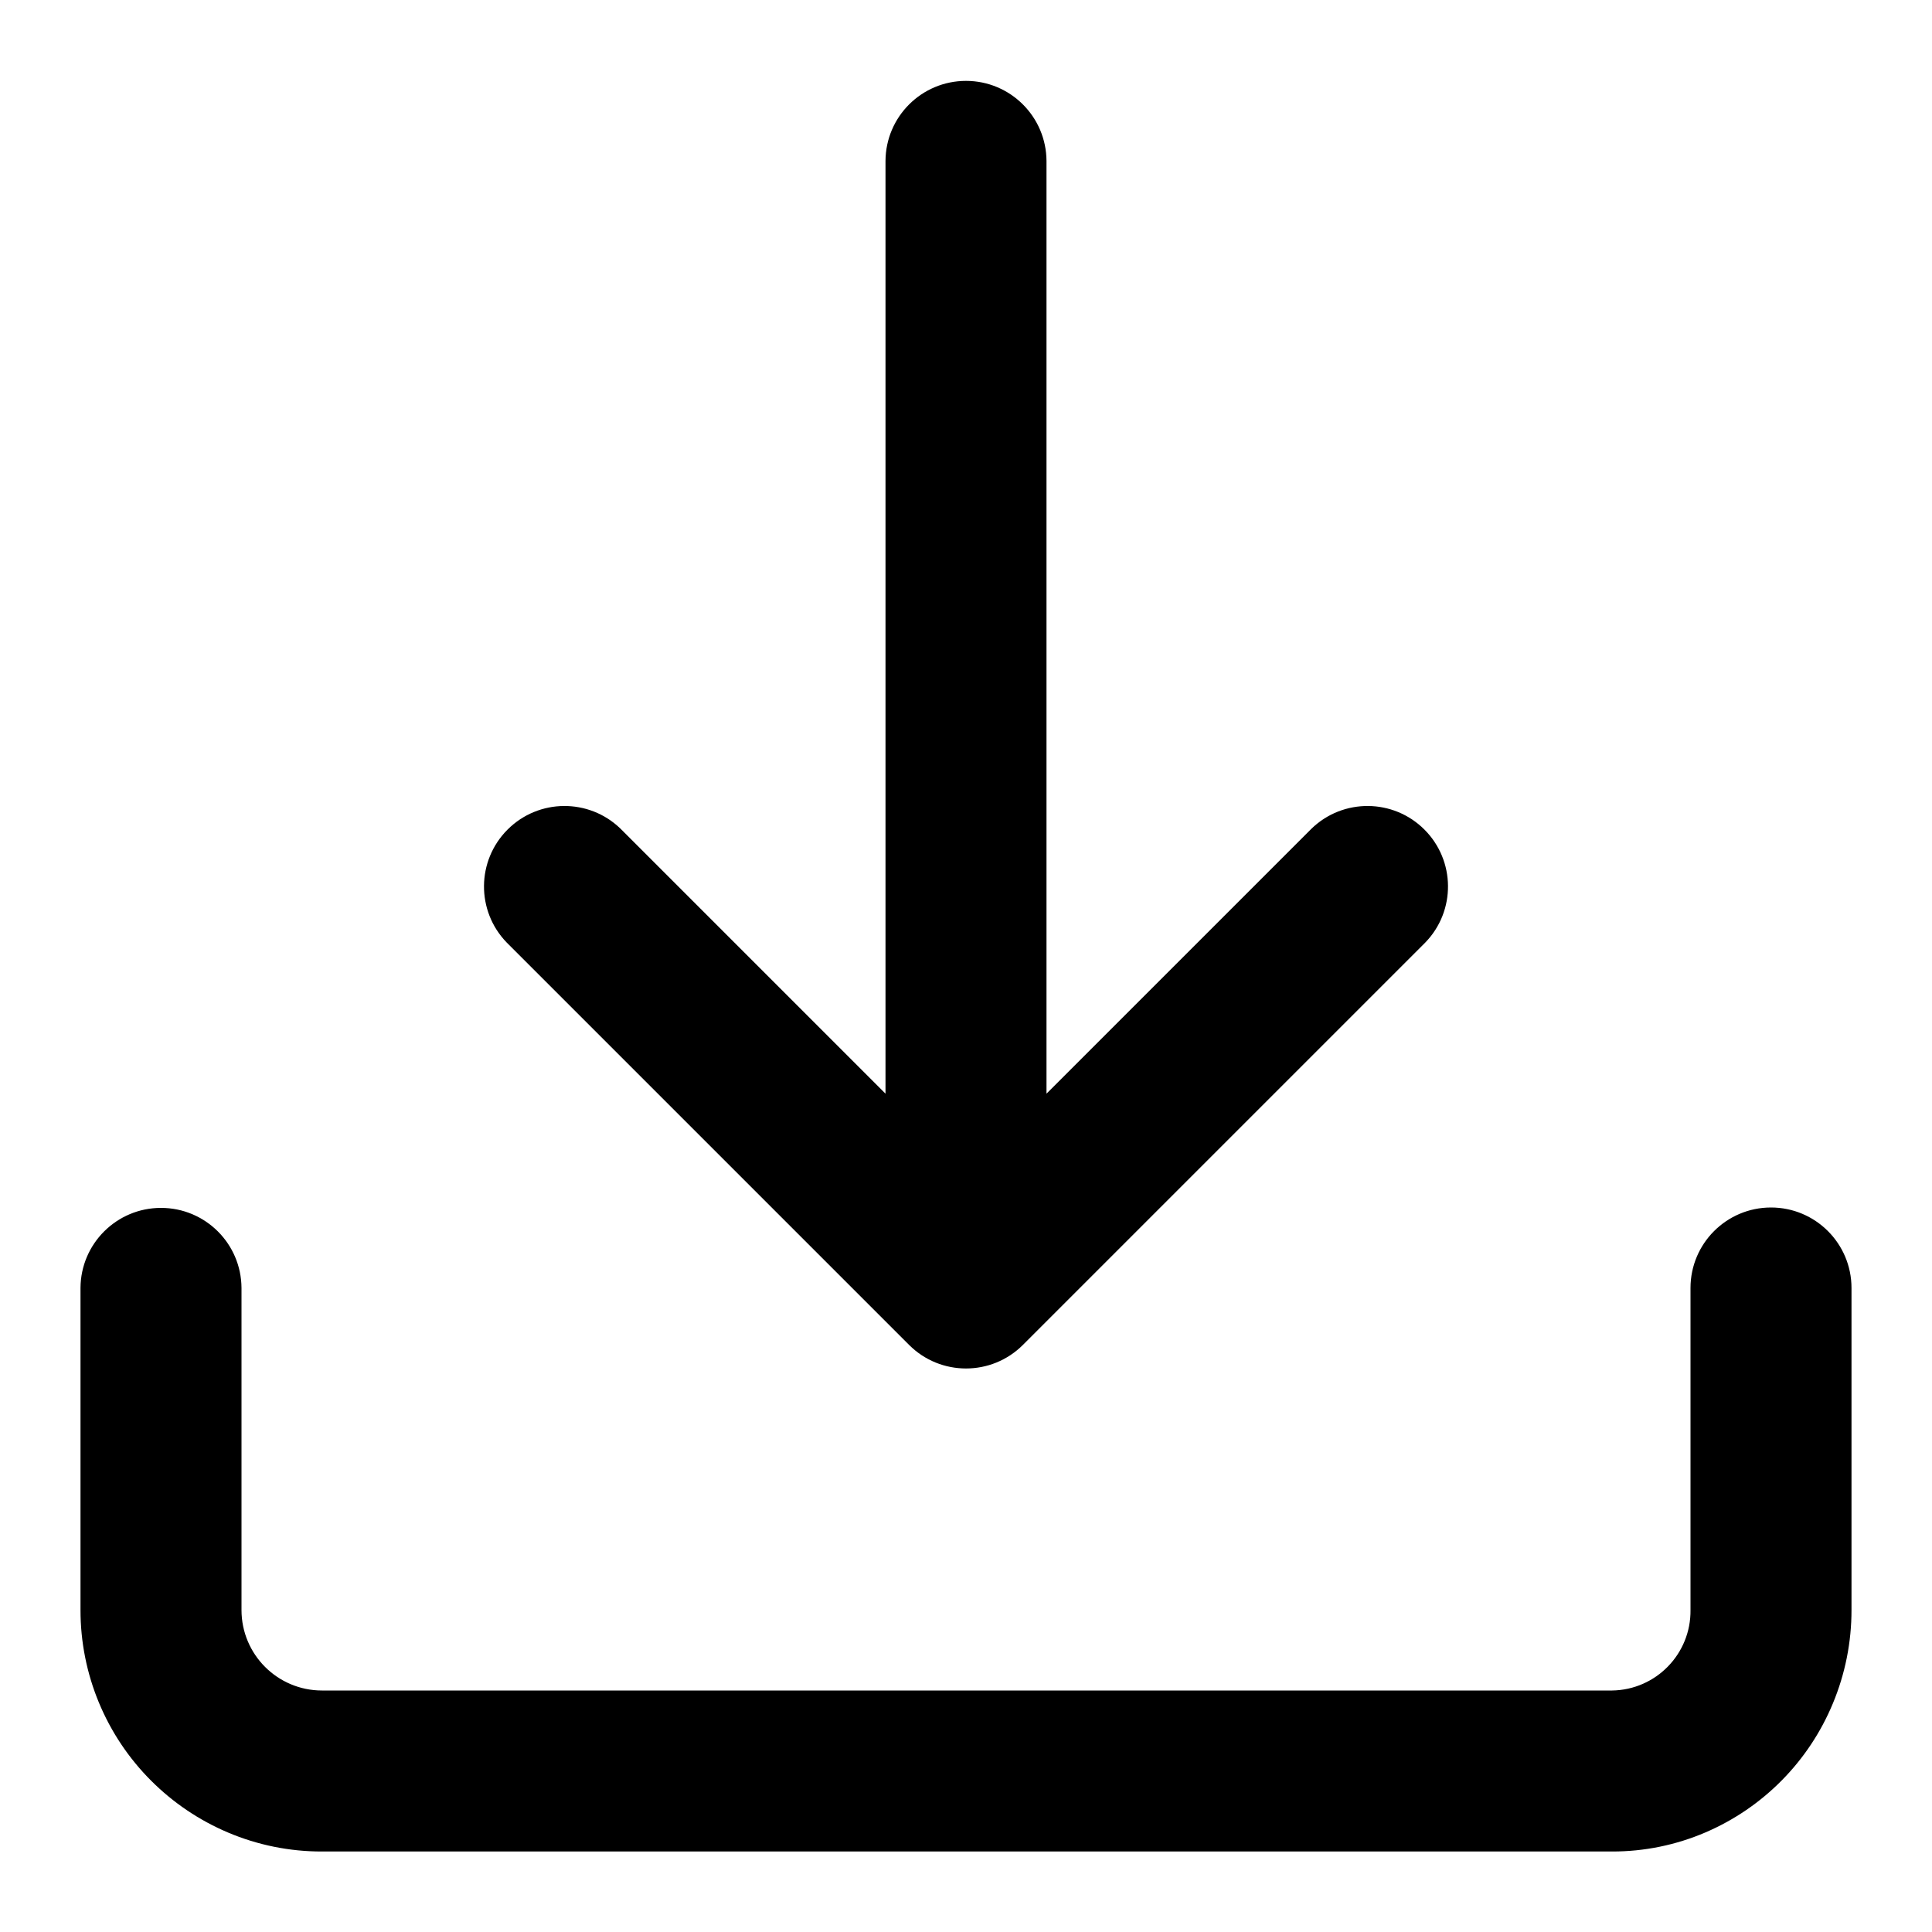
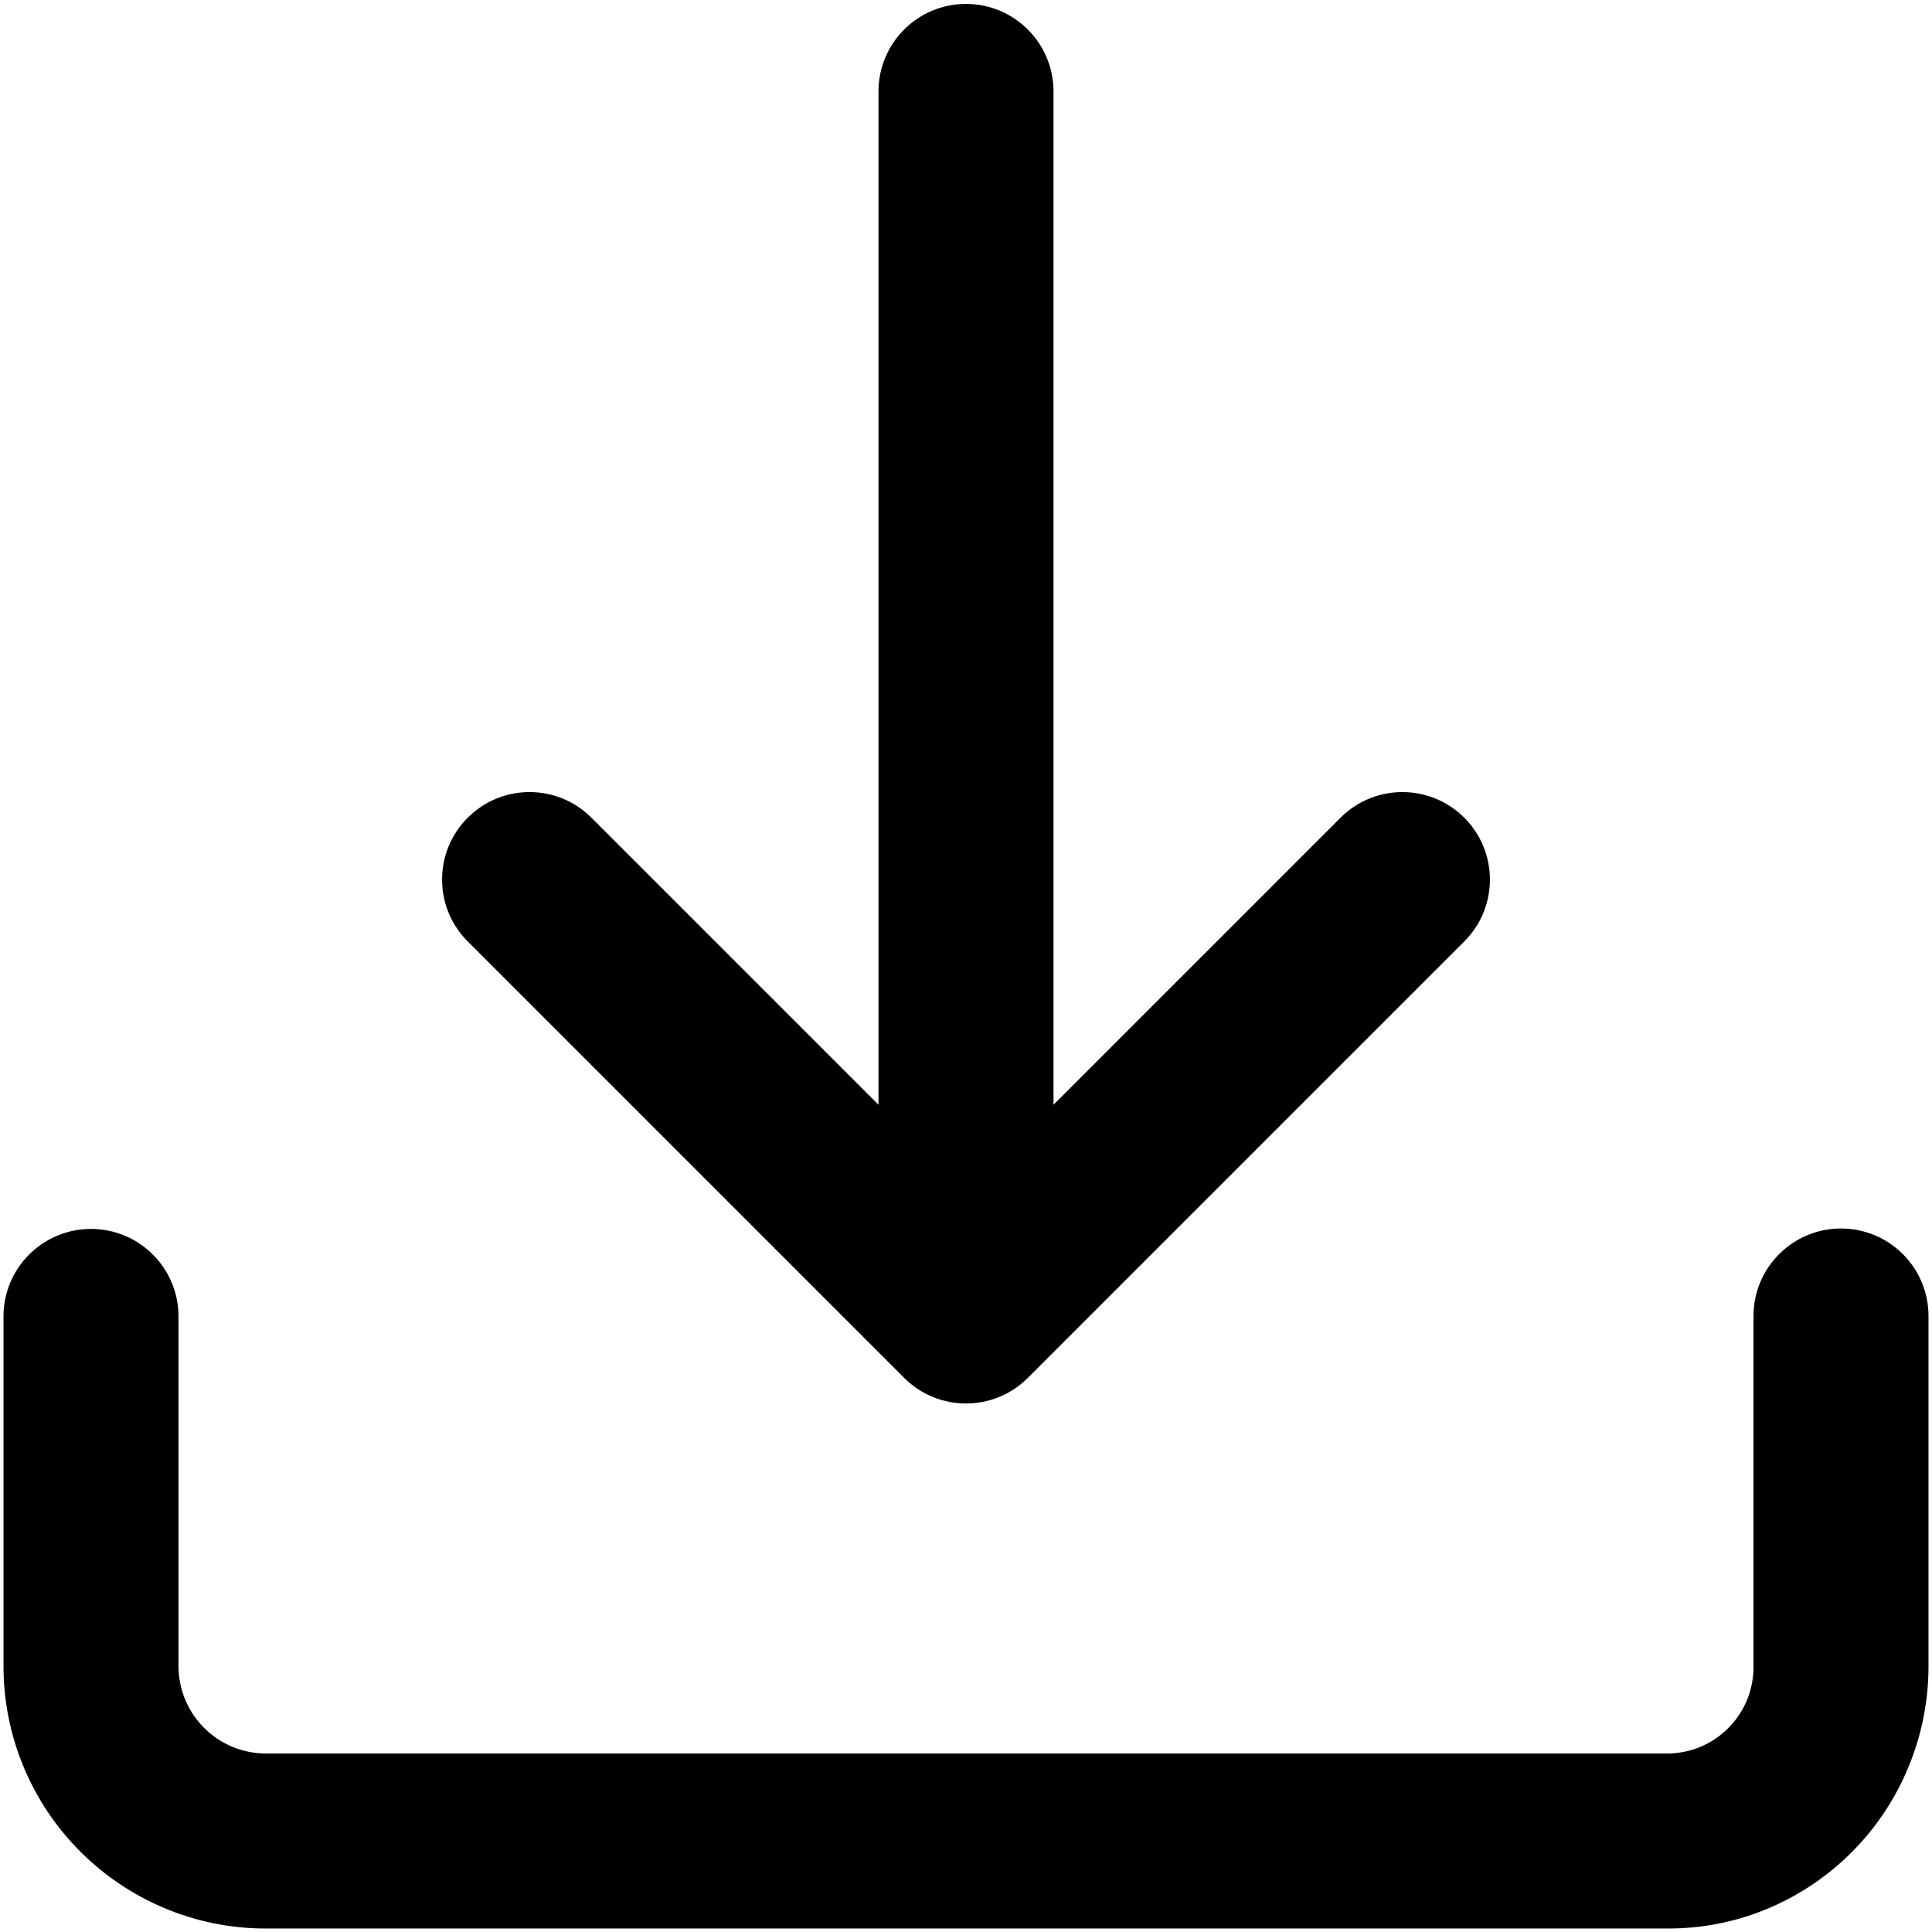
- <svg xmlns="http://www.w3.org/2000/svg" t="1793494122187" class="icon" viewBox="0 0 1024 1024" version="1.1" p-id="3197" width="200" height="200">
+ <svg xmlns="http://www.w3.org/2000/svg" t="1793494122187" class="icon" viewBox="40.96 40.96 942.08 942.08" version="1.1" p-id="3197" width="942.08" height="942.08">
  <path d="M268.501 499.499a42.667 42.667 0 0 1 60.331-60.331L469.333 579.669V85.333a42.667 42.667 0 0 1 85.333 0v494.336l140.501-140.501a42.667 42.667 0 0 1 60.331 60.331l-213.333 213.333a42.667 42.667 0 0 1-60.331 0zM938.667 640a42.667 42.667 0 0 0-42.667 42.667v170.667a42.155 42.155 0 0 1-41.557 42.667H170.667a42.667 42.667 0 0 1-42.667-42.667v-170.667a42.667 42.667 0 0 0-85.333 0v170.667a127.744 127.744 0 0 0 37.504 90.539 128.213 128.213 0 0 0 40.661 27.392A126.848 126.848 0 0 0 170.667 981.333h683.776a124.971 124.971 0 0 0 49.579-10.155 127.531 127.531 0 0 0 67.413-68.267A128.341 128.341 0 0 0 981.333 853.333v-170.667a42.667 42.667 0 0 0-42.667-42.667z" p-id="3198" fill="#000000" />
</svg>
